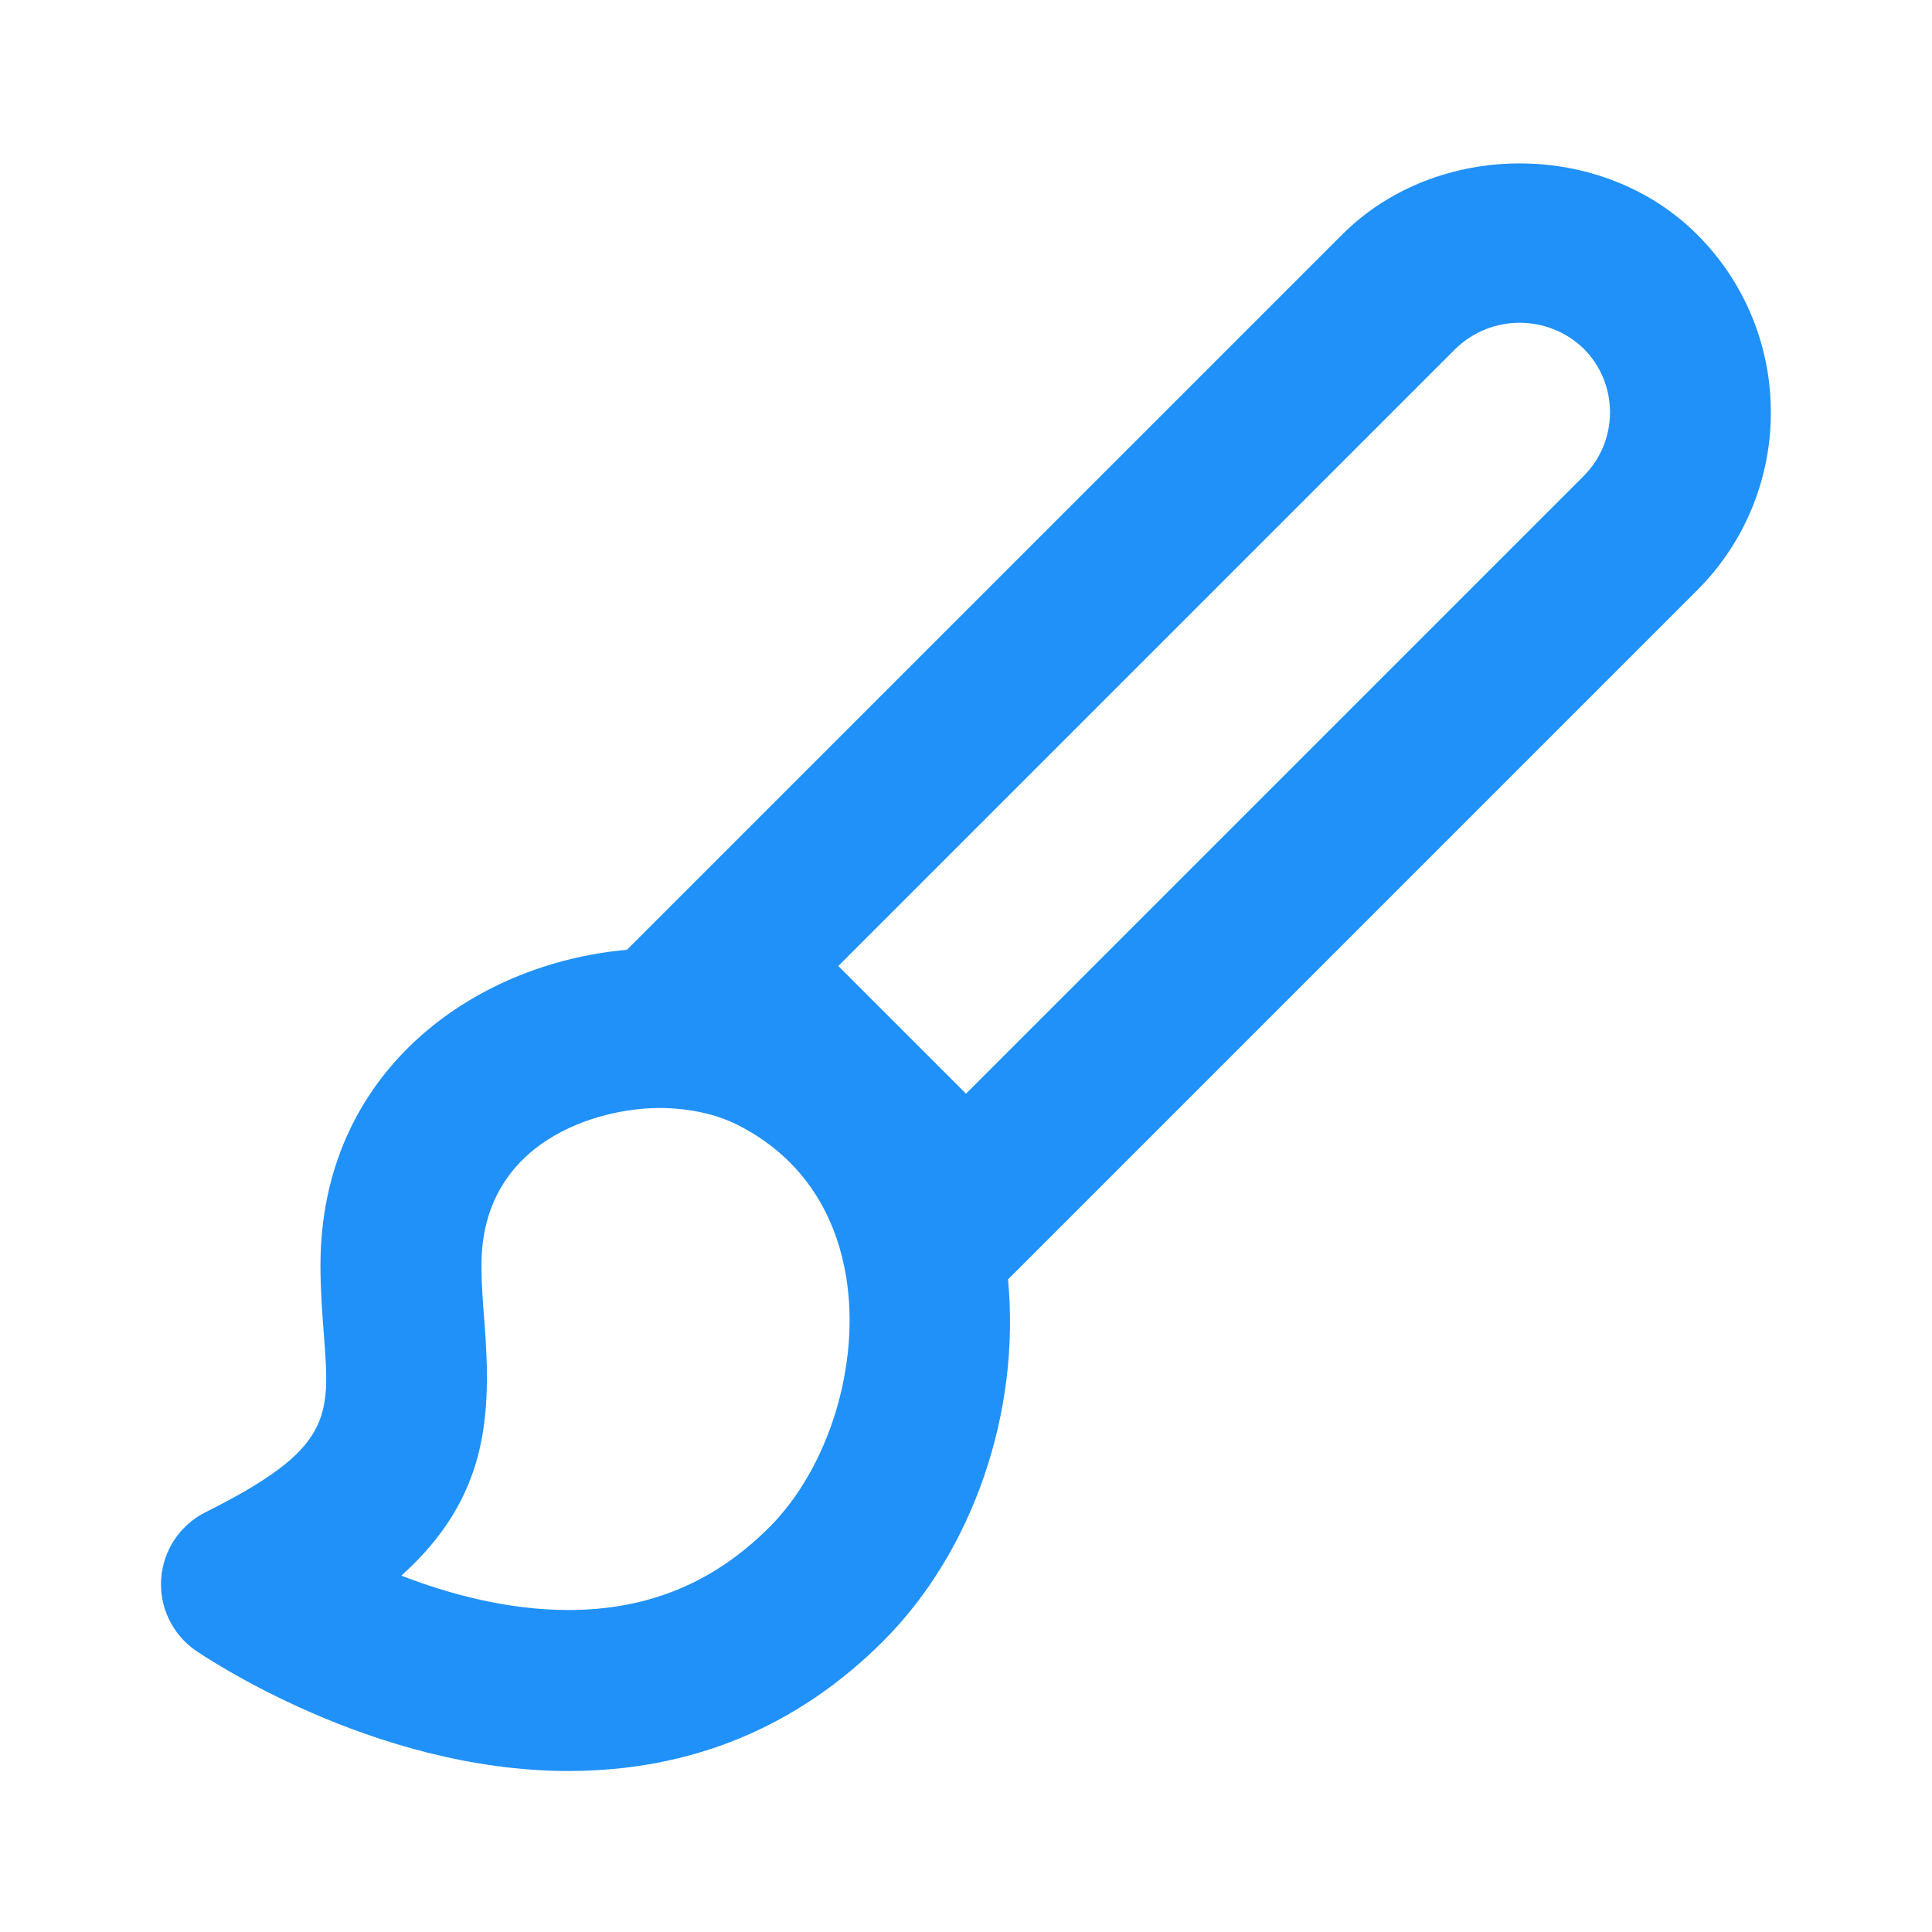
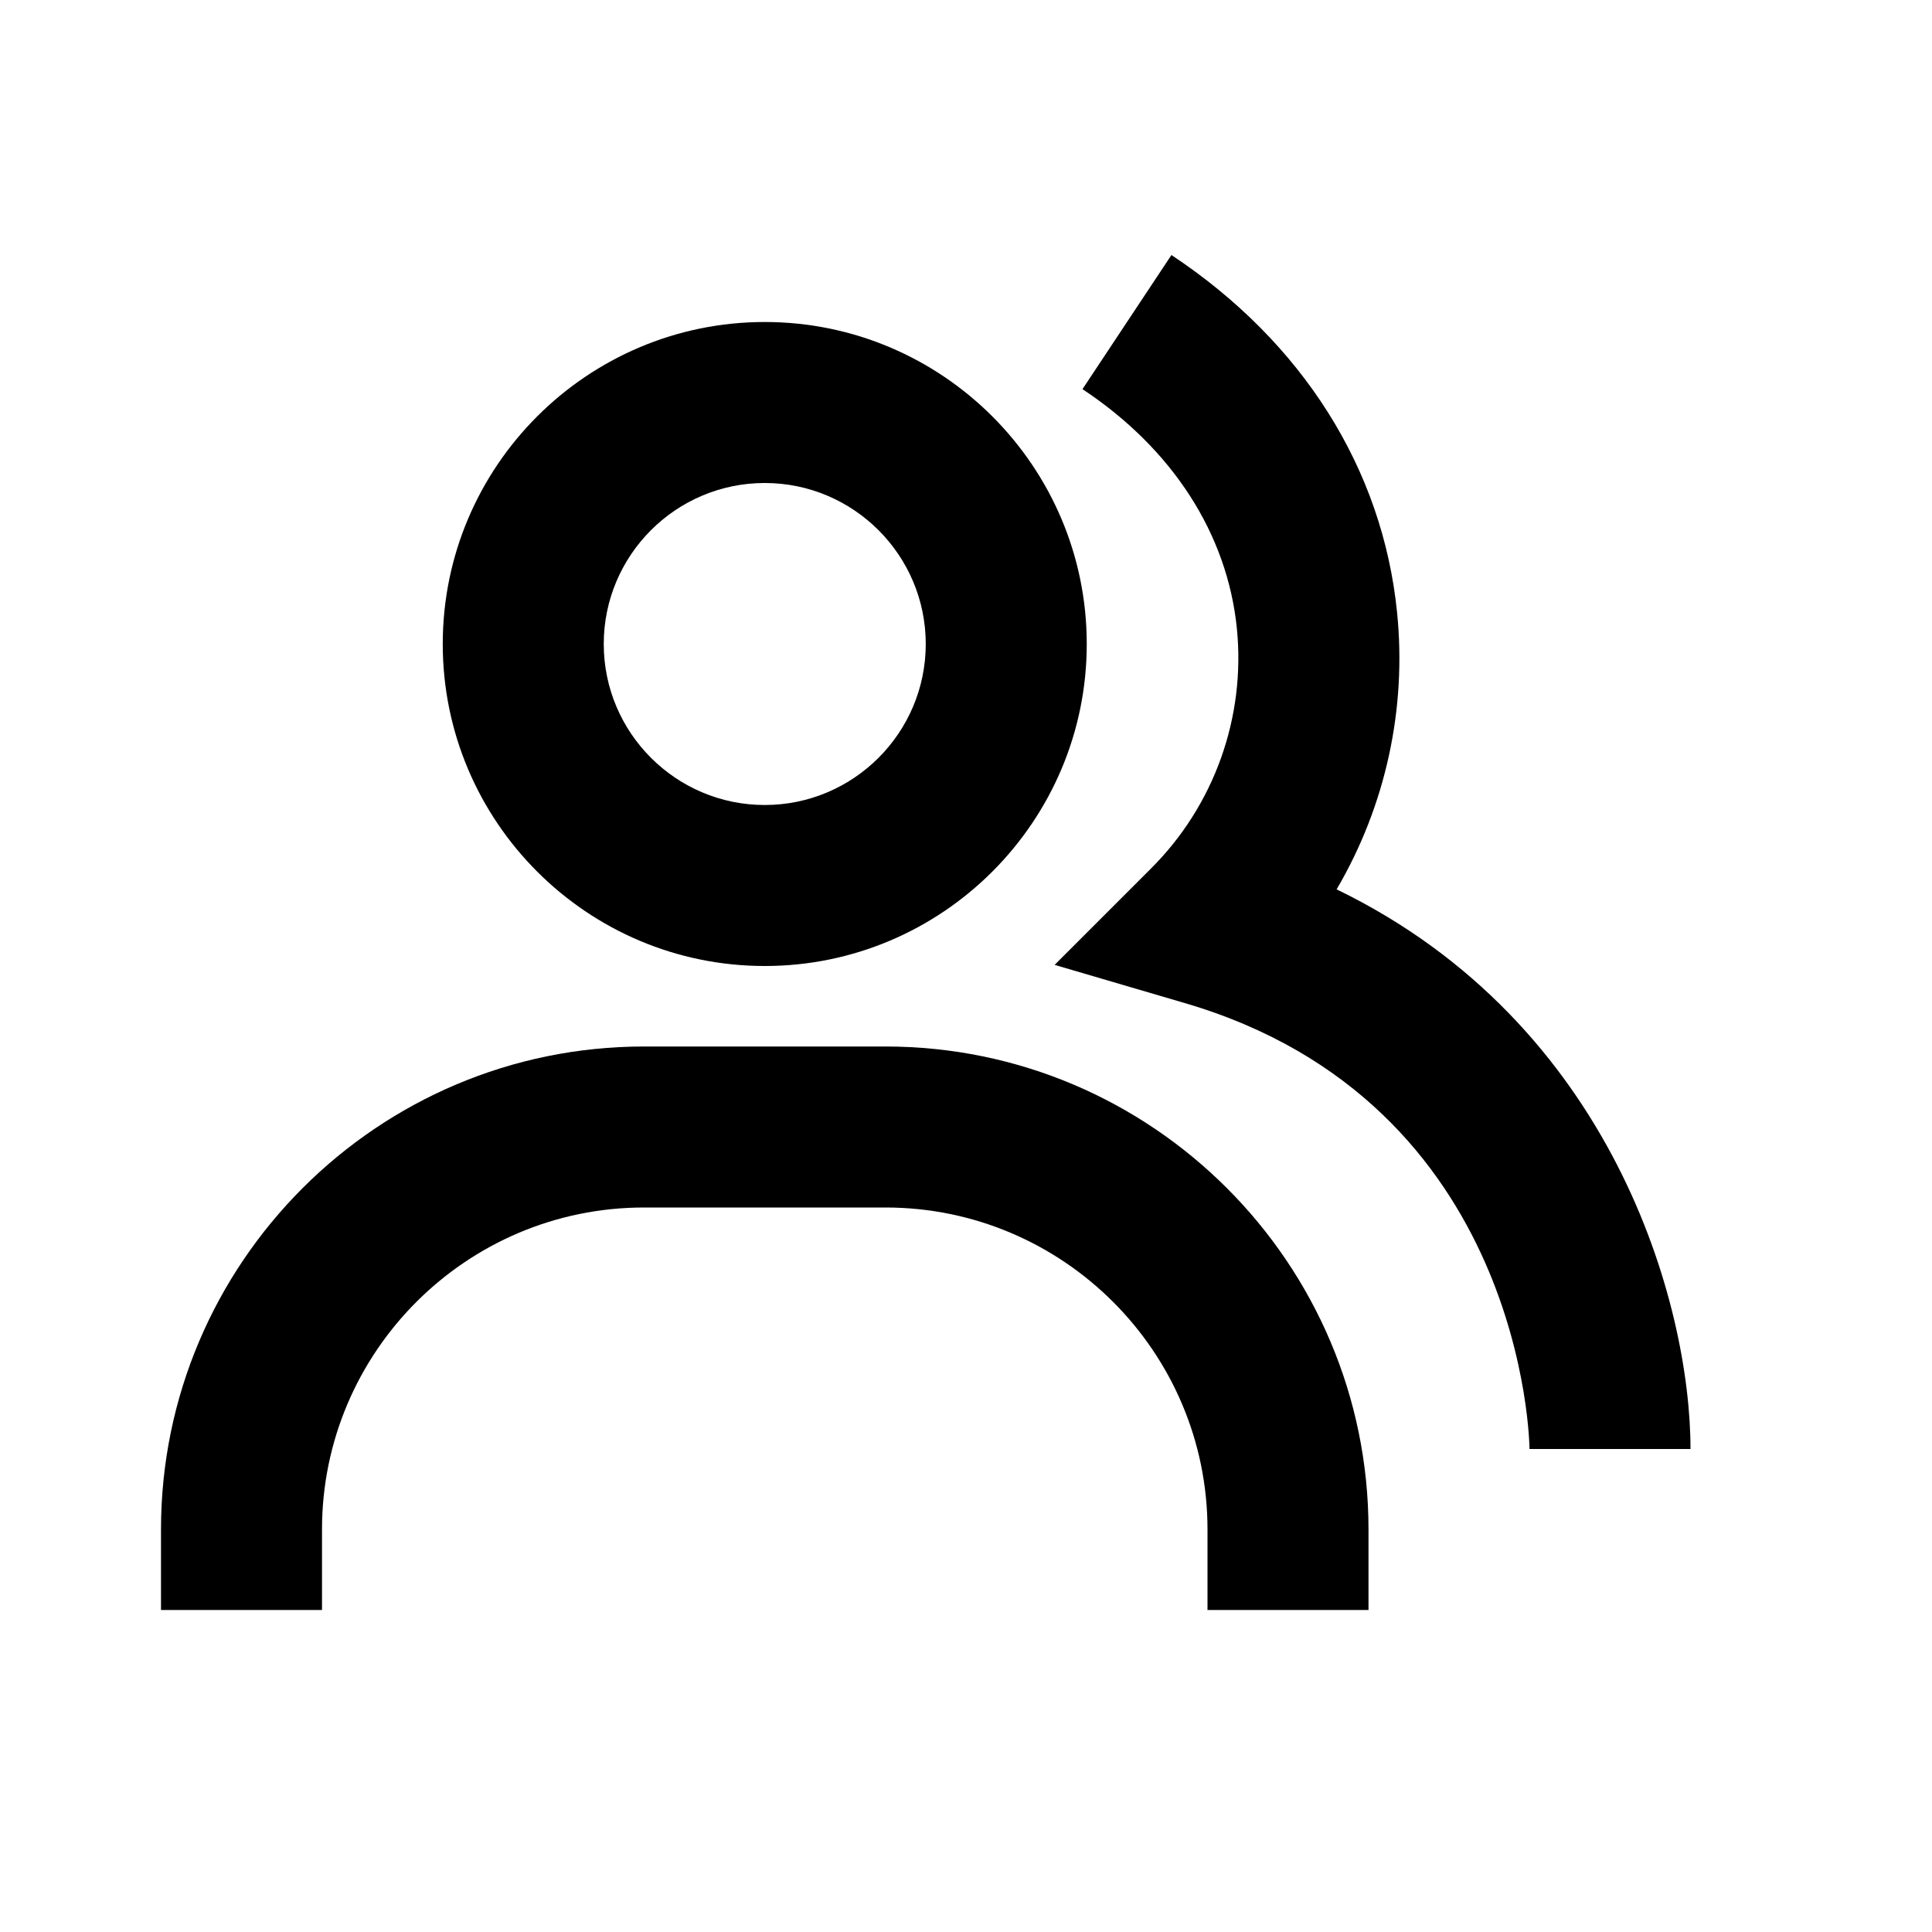
- <svg xmlns="http://www.w3.org/2000/svg" width="24" height="24" viewBox="0 0 24 24" style="fill:#2091F9;transform: ;msFilter:;">
-   <path d="M7.061 22c1.523 0 2.84-.543 3.91-1.613 1.123-1.123 1.707-2.854 1.551-4.494l8.564-8.564a3.123 3.123 0 0 0-.002-4.414c-1.178-1.18-3.234-1.18-4.412 0l-8.884 8.884c-1.913.169-3.807 1.521-3.807 3.919 0 .303.021.588.042.86.08 1.031.109 1.418-1.471 2.208a1.001 1.001 0 0 0-.122 1.717C2.52 20.563 4.623 22 7.061 22c-.001 0-.001 0 0 0zM18.086 4.328a1.144 1.144 0 0 1 1.586.002 1.12 1.12 0 0 1 0 1.584L12 13.586 10.414 12l7.672-7.672zM6.018 16.423c-.018-.224-.037-.458-.037-.706 0-1.545 1.445-1.953 2.21-1.953.356 0 .699.073.964.206.945.475 1.26 1.293 1.357 1.896.177 1.09-.217 2.368-.956 3.107C8.865 19.664 8.049 20 7.061 20H7.06c-.75 0-1.479-.196-2.074-.427 1.082-.973 1.121-1.989 1.032-3.15z" />
+ <svg xmlns="http://www.w3.org/2000/svg" width="24" height="24" viewBox="0 0 24 24" style="fill: rgba(0, 0, 0, 1);transform: ;msFilter:;">
+   <path d="M16.604 11.048a5.67 5.67 0 0 0 .751-3.44c-.179-1.784-1.175-3.361-2.803-4.44l-1.105 1.666c1.119.742 1.8 1.799 1.918 2.974a3.693 3.693 0 0 1-1.072 2.986l-1.192 1.192 1.618.475C18.951 13.701 19 17.957 19 18h2c0-1.789-.956-5.285-4.396-6.952z" />
+   <path d="M9.5 12c2.206 0 4-1.794 4-4s-1.794-4-4-4-4 1.794-4 4 1.794 4 4 4zm0-6c1.103 0 2 .897 2 2s-.897 2-2 2-2-.897-2-2 .897-2 2-2zm1.5 7H8c-3.309 0-6 2.691-6 6v1h2v-1c0-2.206 1.794-4 4-4h3c2.206 0 4 1.794 4 4v1h2v-1c0-3.309-2.691-6-6-6z" />
</svg>
